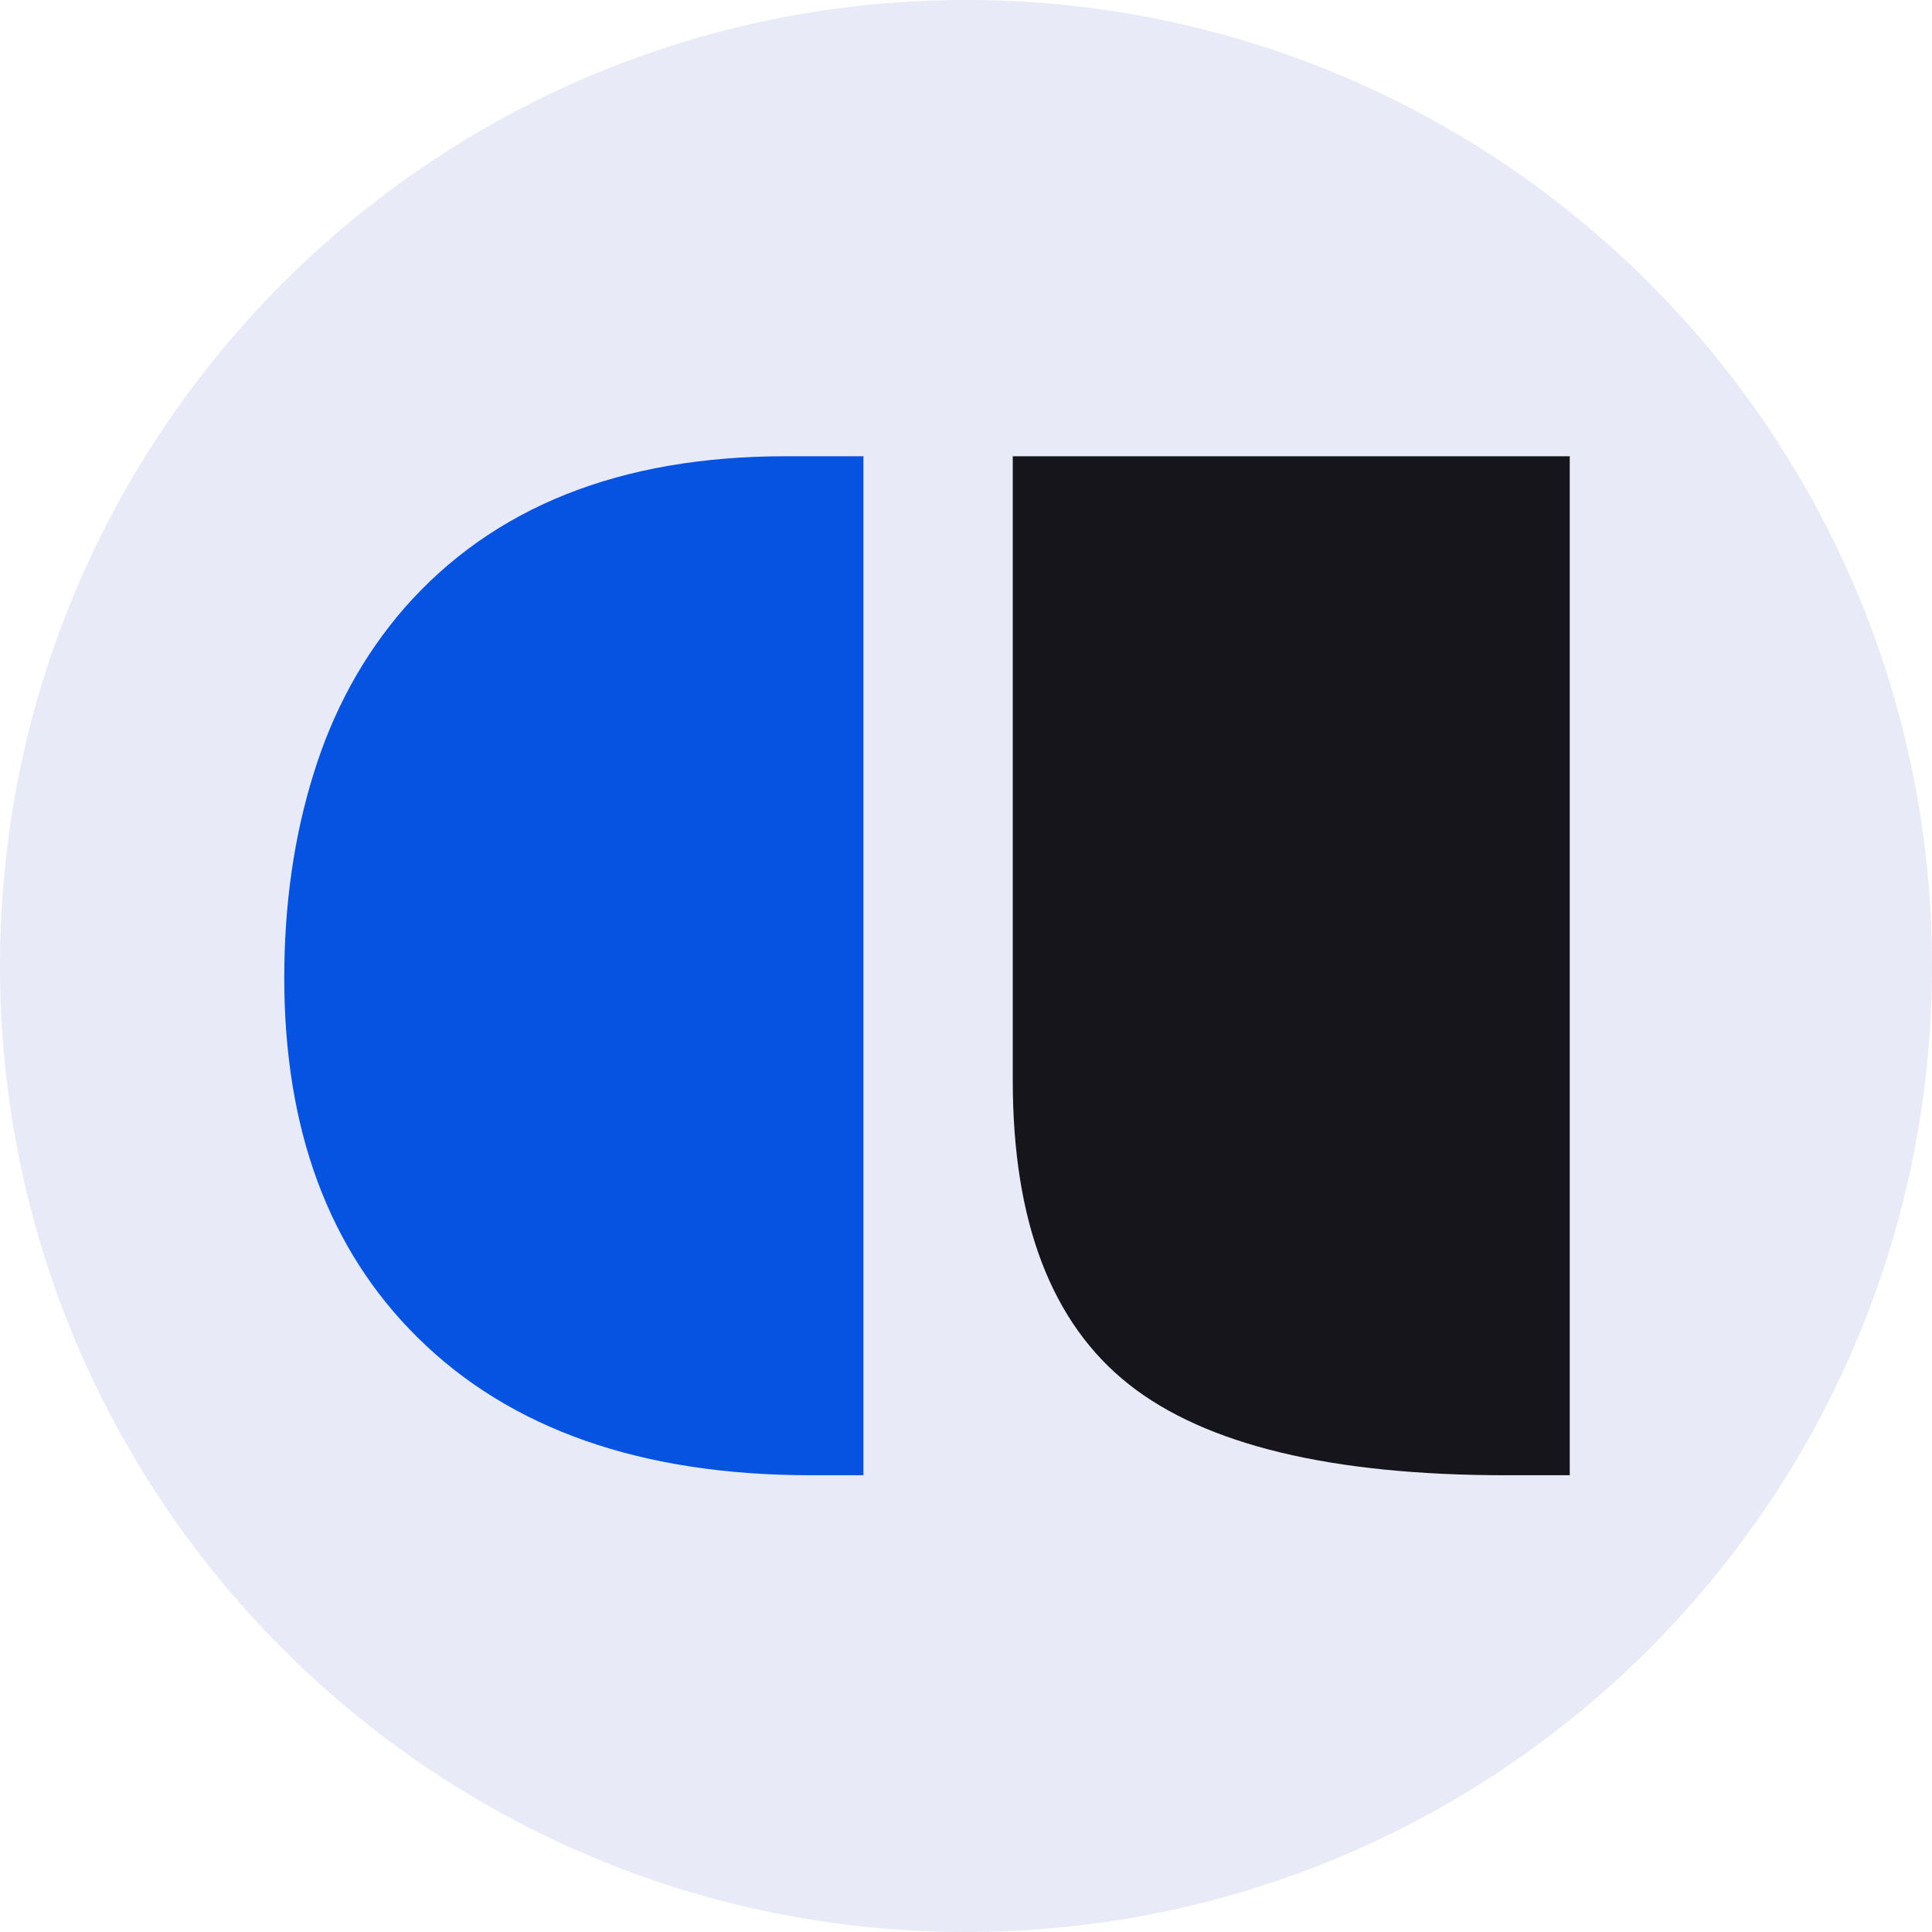
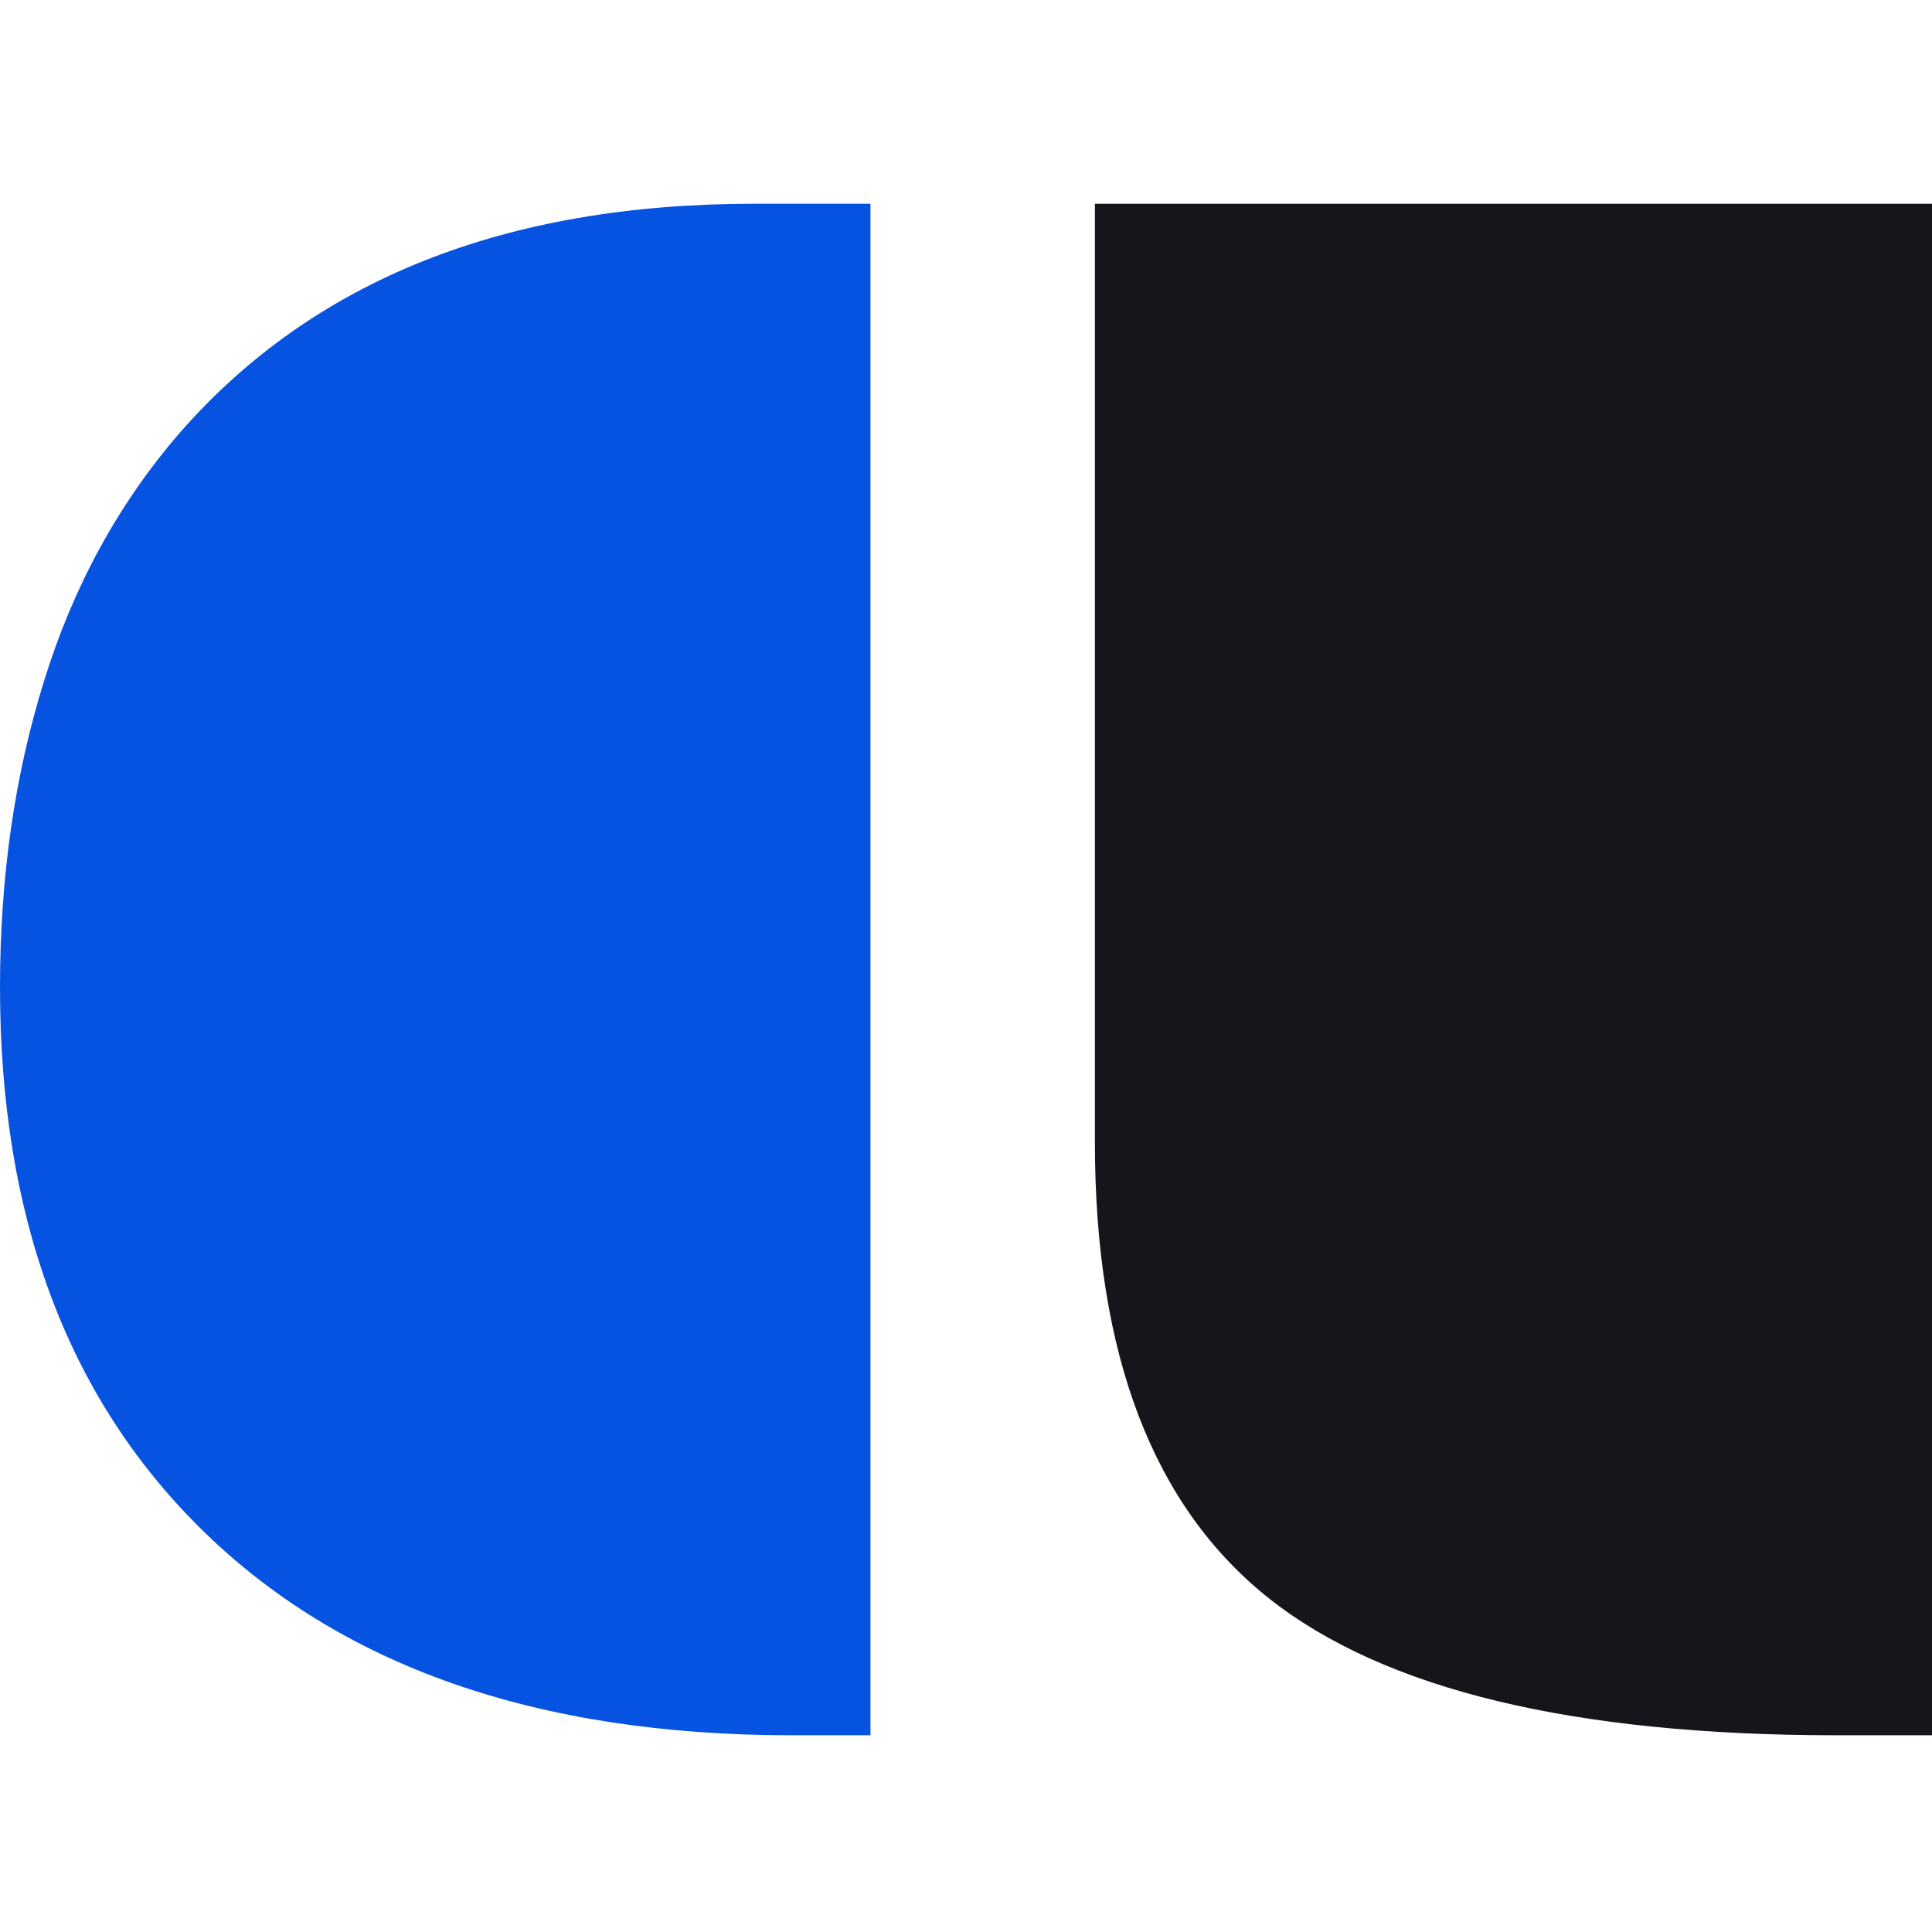
<svg xmlns="http://www.w3.org/2000/svg" width="256" height="256" viewBox="0 0 256 256" fill="none">
-   <circle cx="128" cy="128" r="128" fill="#E9EAF7" />
-   <path d="M37.667 129.554C37.667 119.847 38.96 110.845 41.544 102.55C44.129 94.166 48.14 86.841 53.577 80.576C65.343 67.162 82.189 60.455 104.116 60.455H114.41V195.477H107.458C84.997 195.477 67.616 189.388 55.316 177.21C43.55 165.56 37.667 149.675 37.667 129.554Z" fill="#0652E1" />
-   <path d="M208 60.455H134.198V143.189C134.198 161.898 139.323 175.312 149.574 183.431C159.735 191.462 176.402 195.478 199.577 195.478H208V60.455Z" fill="#15151B" />
+   <path d="M0 130.853C0 116.263 1.942 102.734 5.827 90.267C9.712 77.666 15.74 66.658 23.912 57.241C41.595 37.08 66.914 27 99.868 27H115.341V229.931H104.892C71.133 229.931 45.011 220.779 26.524 202.476C8.841 184.968 0 161.094 0 130.853Z" fill="#0652E1" />
+   <path d="M256 27H145.08V151.345C145.08 179.464 152.783 199.625 168.188 211.827C183.46 223.897 208.511 229.932 243.341 229.932H256V27Z" fill="#15151B" />
</svg>
